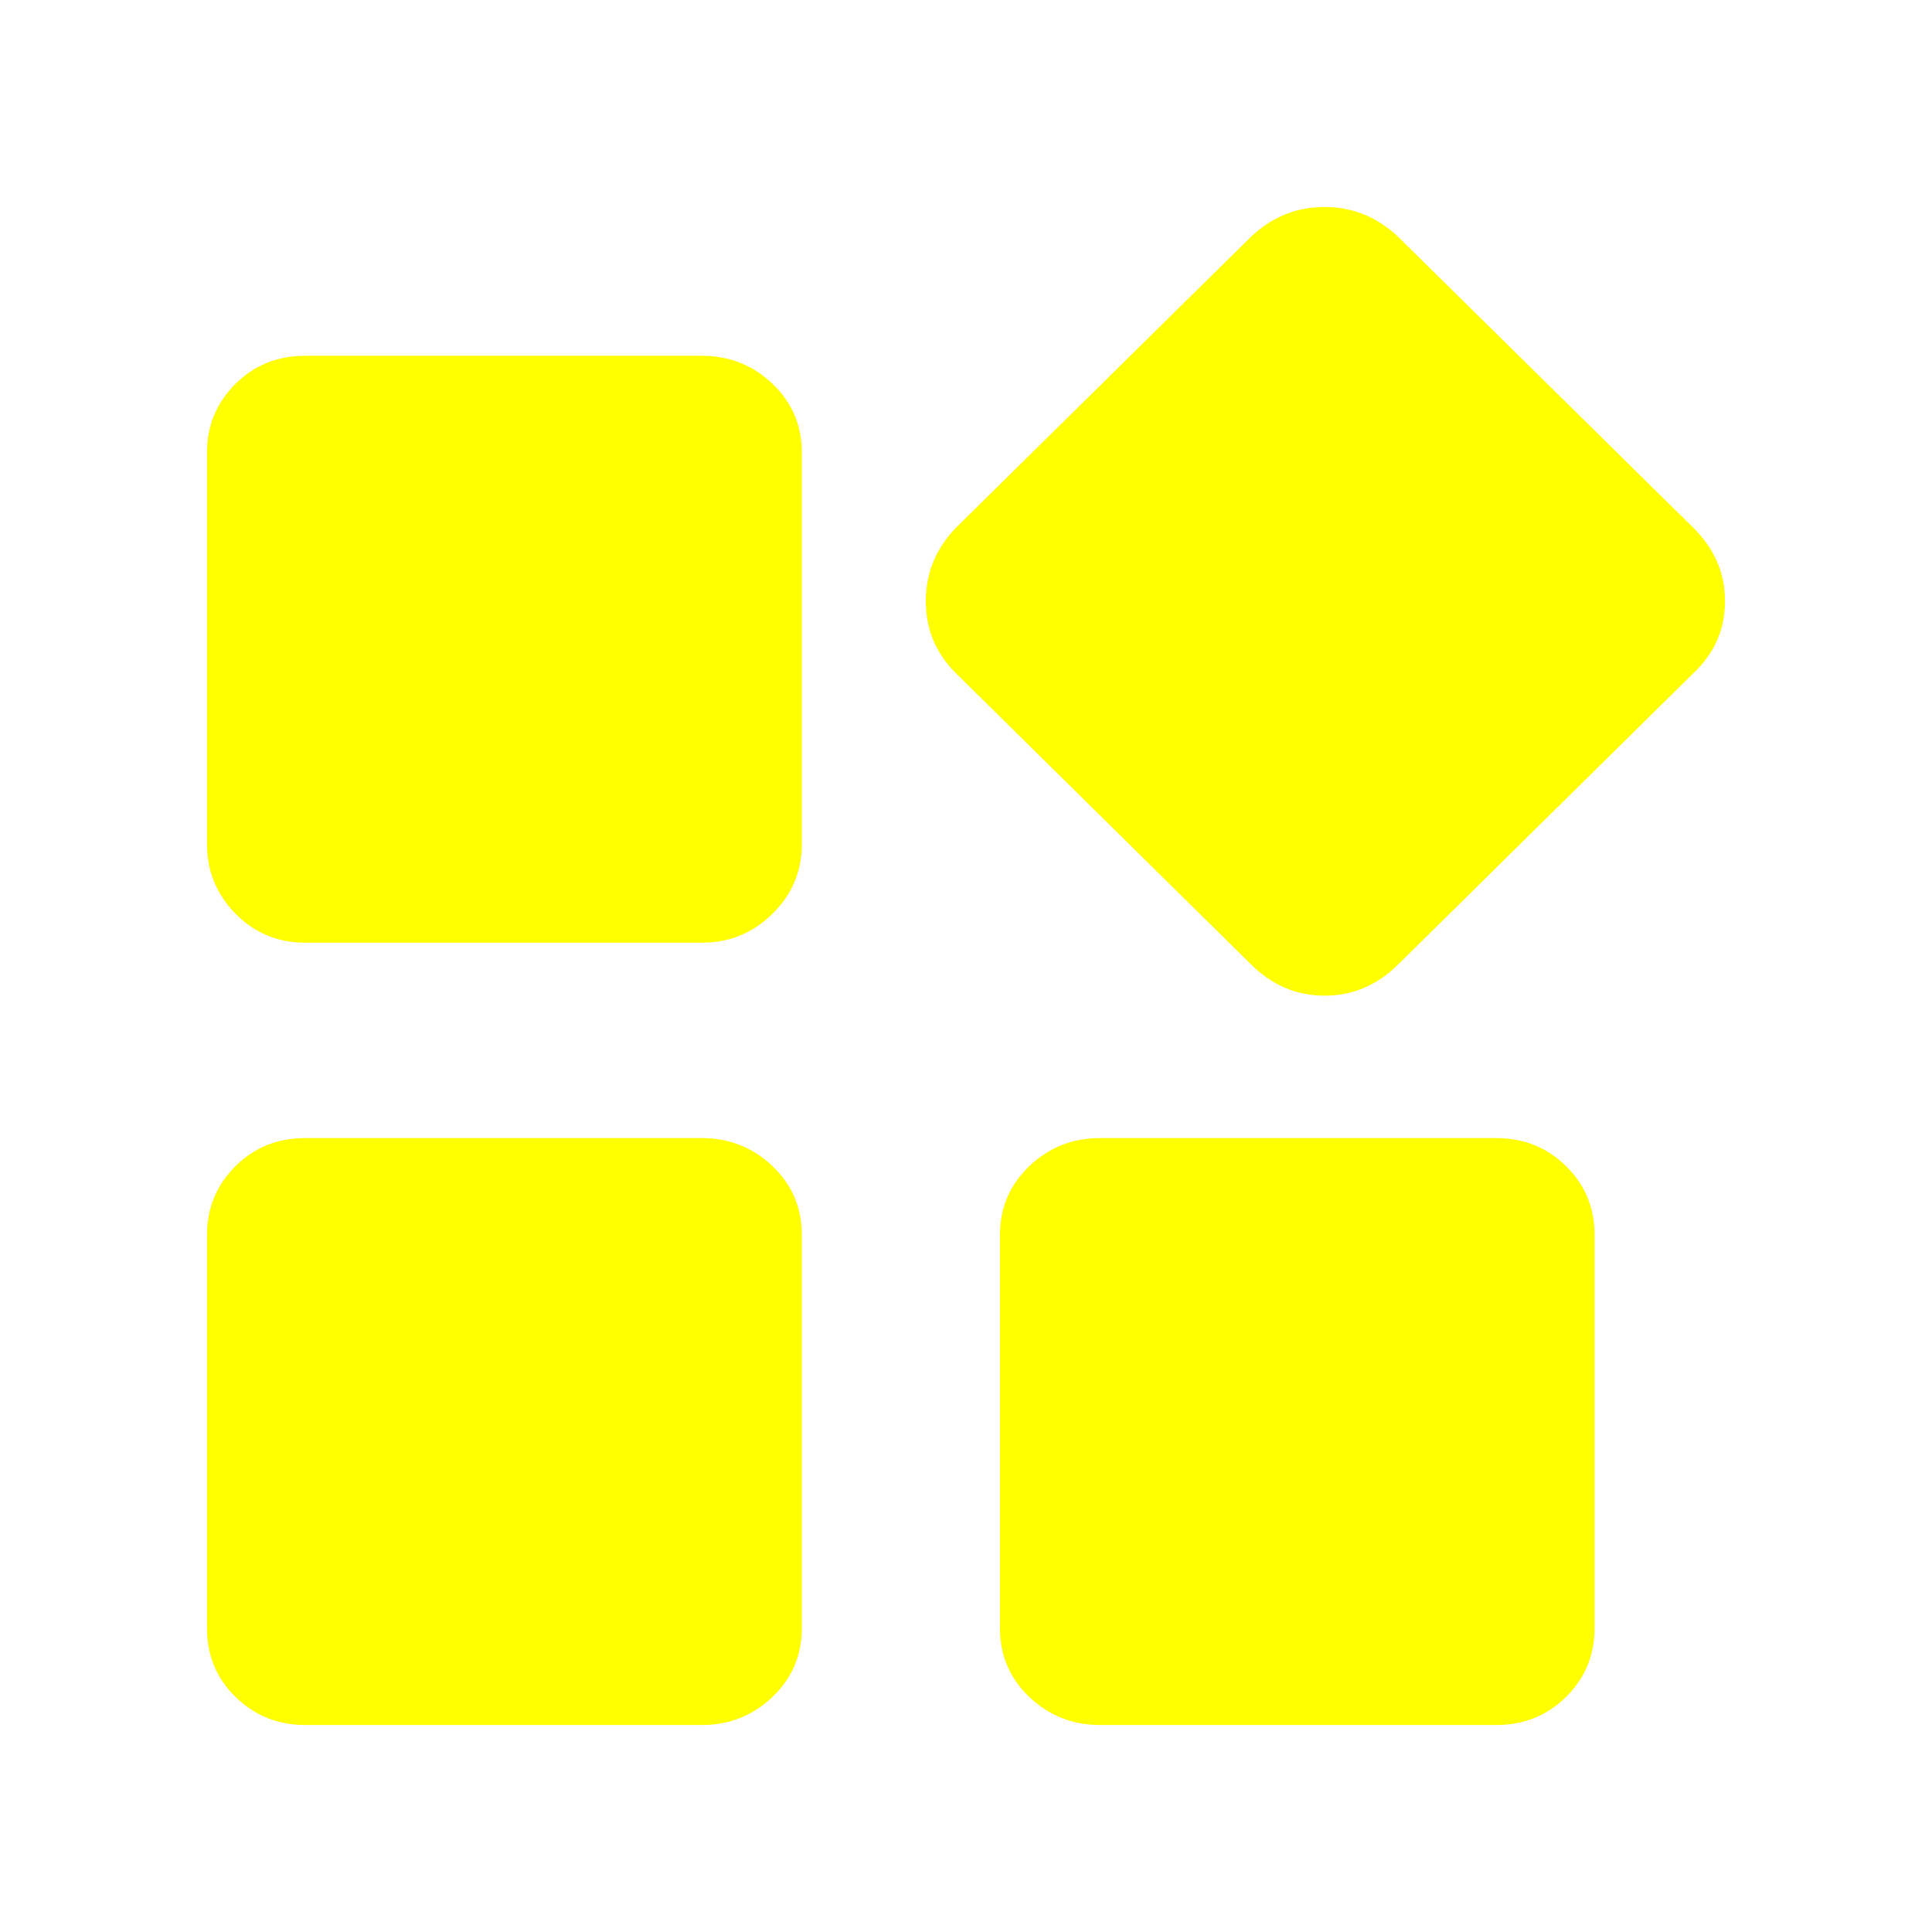
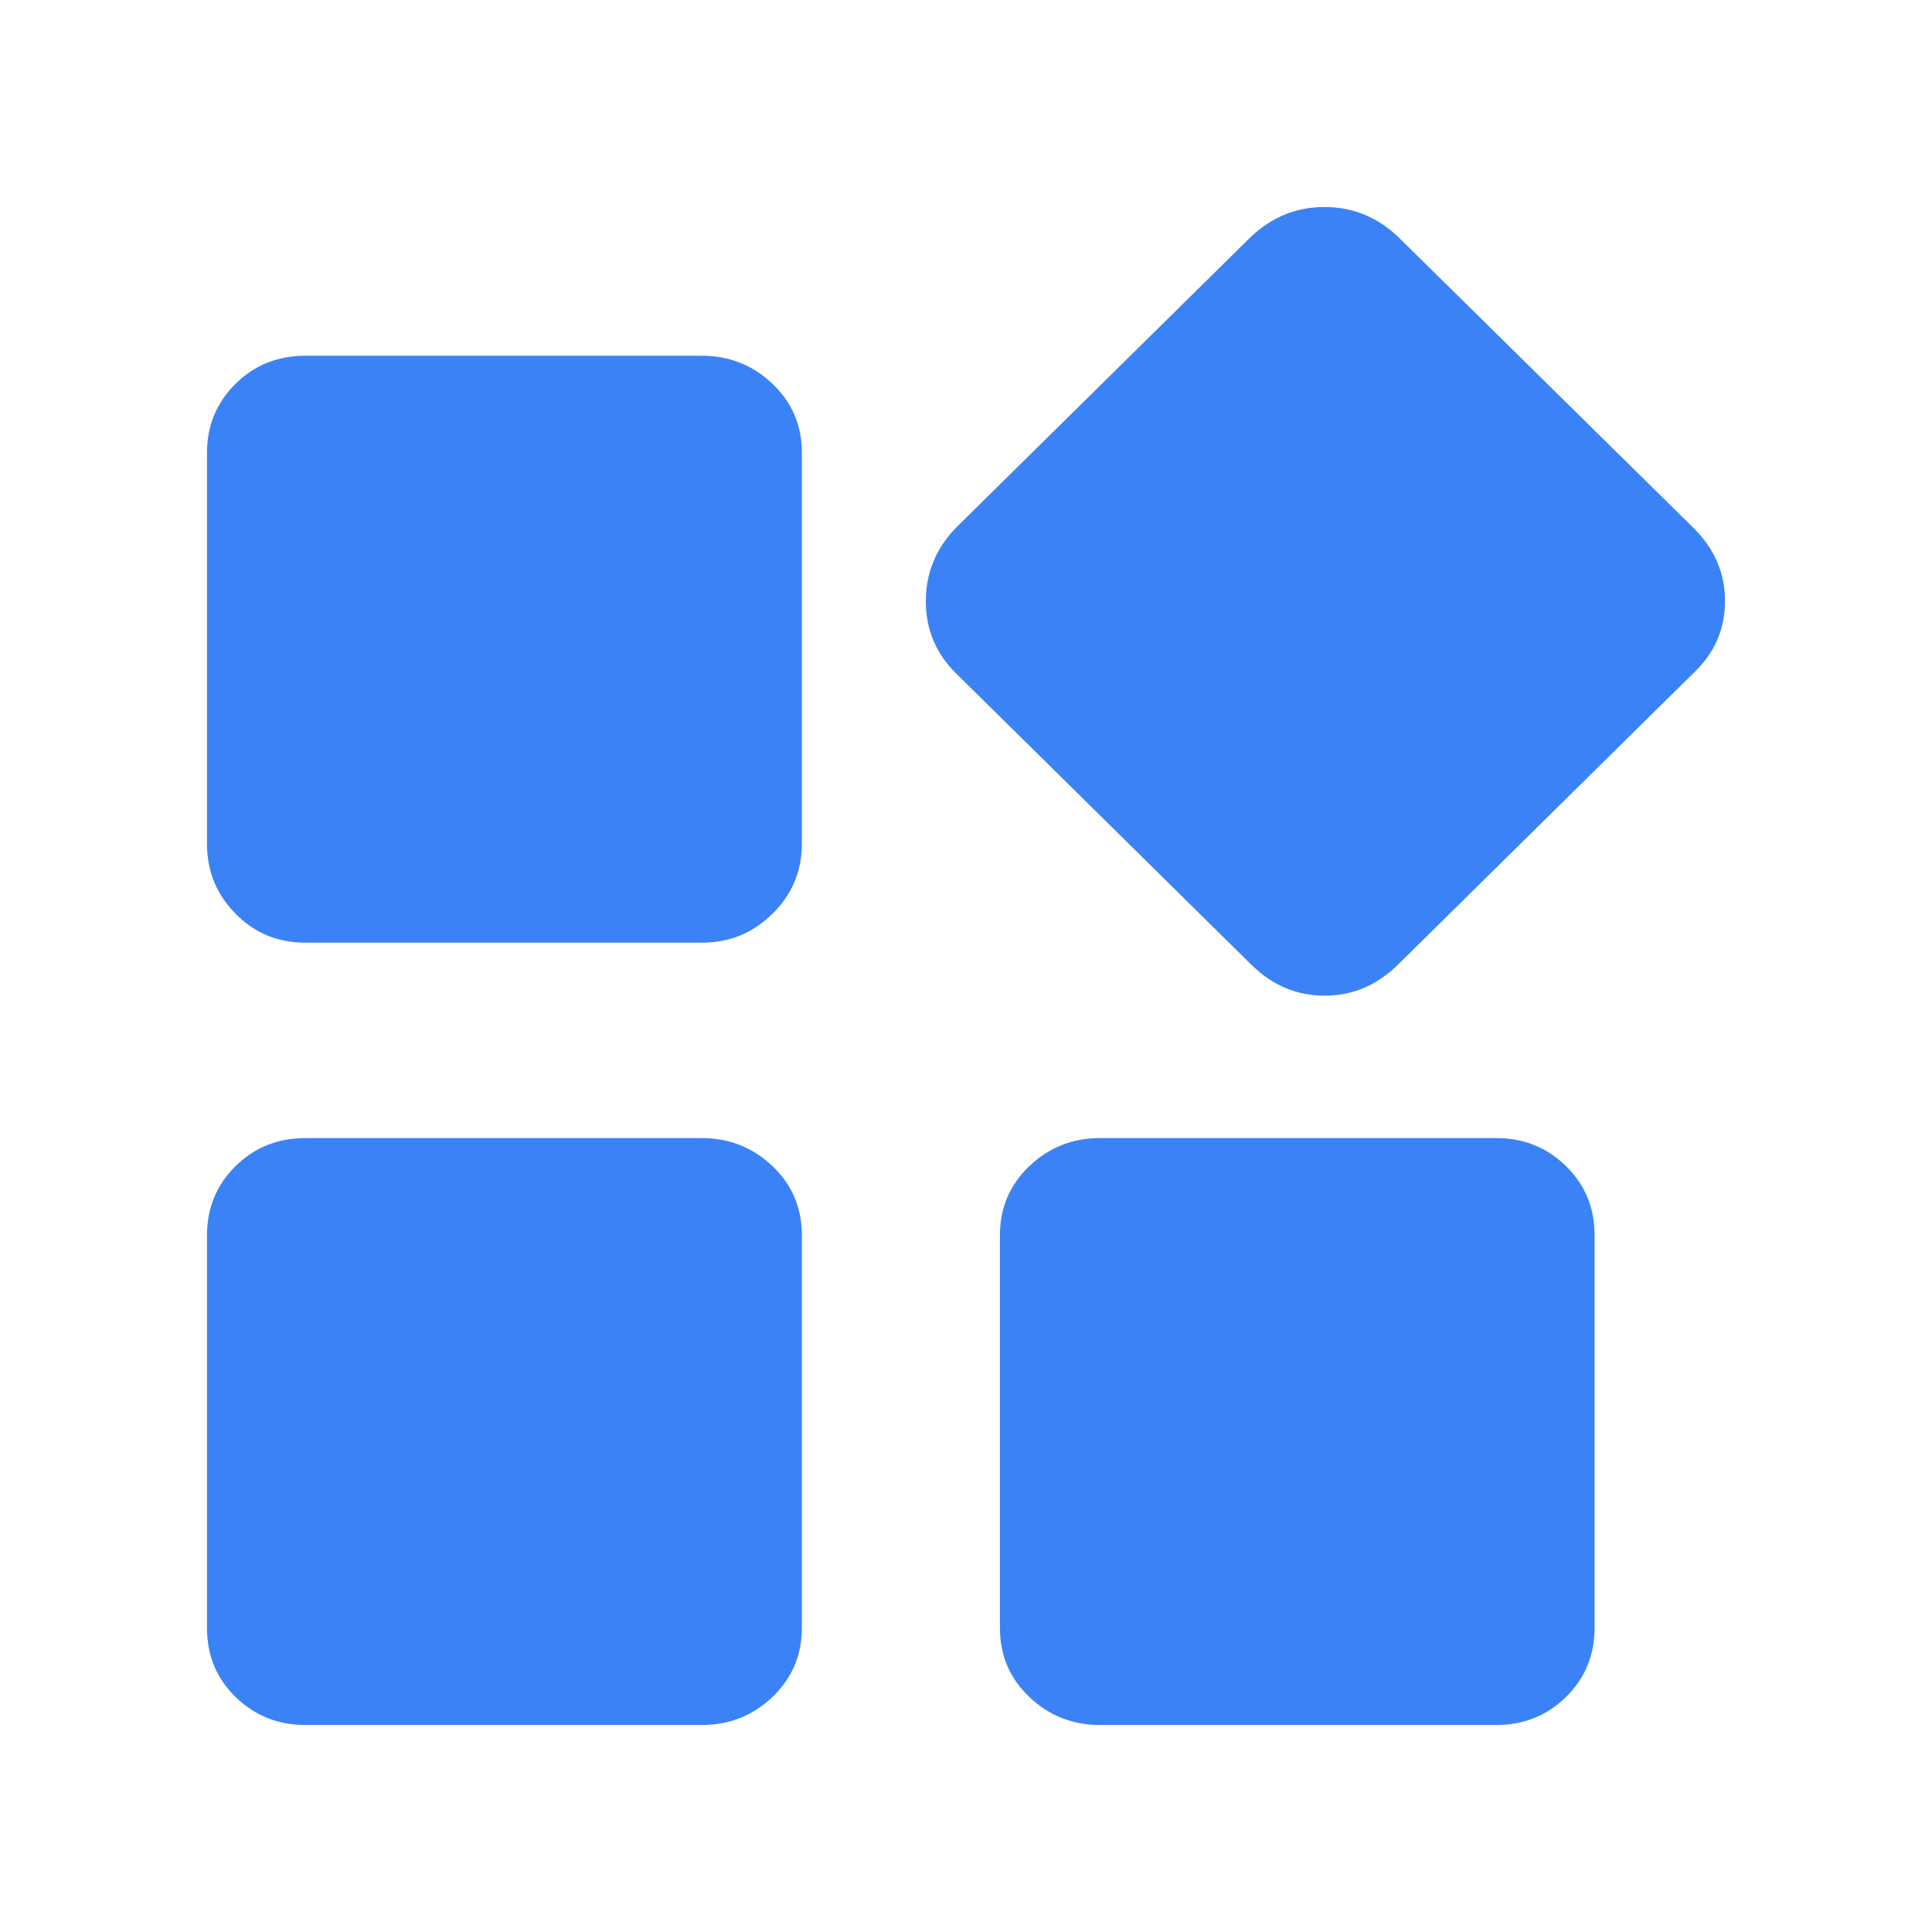
<svg xmlns="http://www.w3.org/2000/svg" viewBox="0 0 28 28" fill="none">
-   <path d="M10.171 5.156C10.569 5.156 10.911 5.291 11.196 5.563C11.481 5.835 11.621 6.167 11.621 6.562V12.231C11.621 12.624 11.481 12.961 11.196 13.242C10.911 13.524 10.572 13.662 10.171 13.662H4.425C4.027 13.662 3.691 13.524 3.413 13.242C3.138 12.961 3 12.626 3 12.231V6.562C3 6.169 3.138 5.837 3.413 5.563C3.688 5.291 4.025 5.156 4.425 5.156H10.171ZM10.171 16.494C10.569 16.494 10.911 16.63 11.196 16.901C11.481 17.173 11.621 17.505 11.621 17.9V23.594C11.621 23.986 11.481 24.319 11.196 24.593C10.911 24.864 10.572 25 10.171 25H4.425C4.027 25 3.691 24.864 3.413 24.593C3.135 24.321 3 23.989 3 23.594V17.9C3 17.507 3.138 17.175 3.413 16.901C3.688 16.627 4.025 16.494 4.425 16.494H10.171ZM21.685 16.494C22.083 16.494 22.42 16.63 22.697 16.901C22.973 17.173 23.11 17.505 23.11 17.9V23.594C23.11 23.986 22.973 24.319 22.697 24.593C22.422 24.864 22.085 25 21.685 25H15.941C15.543 25 15.202 24.864 14.917 24.593C14.632 24.321 14.492 23.989 14.492 23.594V17.9C14.492 17.507 14.632 17.175 14.917 16.901C15.202 16.63 15.541 16.494 15.941 16.494H21.685ZM24.54 7.648C24.848 7.951 25 8.305 25 8.713C25 9.12 24.848 9.469 24.54 9.758L20.264 13.977C19.957 14.28 19.603 14.43 19.198 14.43C18.792 14.43 18.436 14.28 18.131 13.977L13.855 9.758C13.563 9.469 13.418 9.123 13.418 8.713C13.418 8.305 13.563 7.949 13.855 7.648L18.129 3.432C18.436 3.143 18.79 3 19.195 3C19.601 3 19.957 3.143 20.262 3.432L24.54 7.648Z" fill="yellow" />
+   <path d="M10.171 5.156C10.569 5.156 10.911 5.291 11.196 5.563C11.481 5.835 11.621 6.167 11.621 6.562V12.231C11.621 12.624 11.481 12.961 11.196 13.242C10.911 13.524 10.572 13.662 10.171 13.662H4.425C4.027 13.662 3.691 13.524 3.413 13.242C3.138 12.961 3 12.626 3 12.231V6.562C3 6.169 3.138 5.837 3.413 5.563C3.688 5.291 4.025 5.156 4.425 5.156H10.171ZM10.171 16.494C10.569 16.494 10.911 16.63 11.196 16.901C11.481 17.173 11.621 17.505 11.621 17.9V23.594C11.621 23.986 11.481 24.319 11.196 24.593C10.911 24.864 10.572 25 10.171 25H4.425C4.027 25 3.691 24.864 3.413 24.593C3.135 24.321 3 23.989 3 23.594V17.9C3 17.507 3.138 17.175 3.413 16.901C3.688 16.63 4.025 16.494 4.425 16.494H10.171ZM21.685 16.494C22.083 16.494 22.42 16.63 22.697 16.901C22.973 17.173 23.11 17.505 23.11 17.9V23.594C23.11 23.986 22.973 24.319 22.697 24.593C22.422 24.864 22.085 25 21.685 25H15.941C15.543 25 15.202 24.864 14.917 24.593C14.632 24.321 14.492 23.989 14.492 23.594V17.9C14.492 17.507 14.632 17.175 14.917 16.901C15.202 16.63 15.541 16.494 15.941 16.494H21.685ZM24.54 7.648C24.848 7.951 25 8.305 25 8.713C25 9.12 24.848 9.469 24.54 9.758L20.264 13.977C19.957 14.28 19.603 14.43 19.198 14.43C18.792 14.43 18.436 14.28 18.131 13.977L13.855 9.758C13.563 9.469 13.418 9.123 13.418 8.713C13.418 8.305 13.563 7.949 13.855 7.648L18.129 3.432C18.436 3.143 18.79 3 19.195 3C19.601 3 19.957 3.143 20.262 3.432L24.54 7.648Z" fill="#3b82f6" />
</svg>
